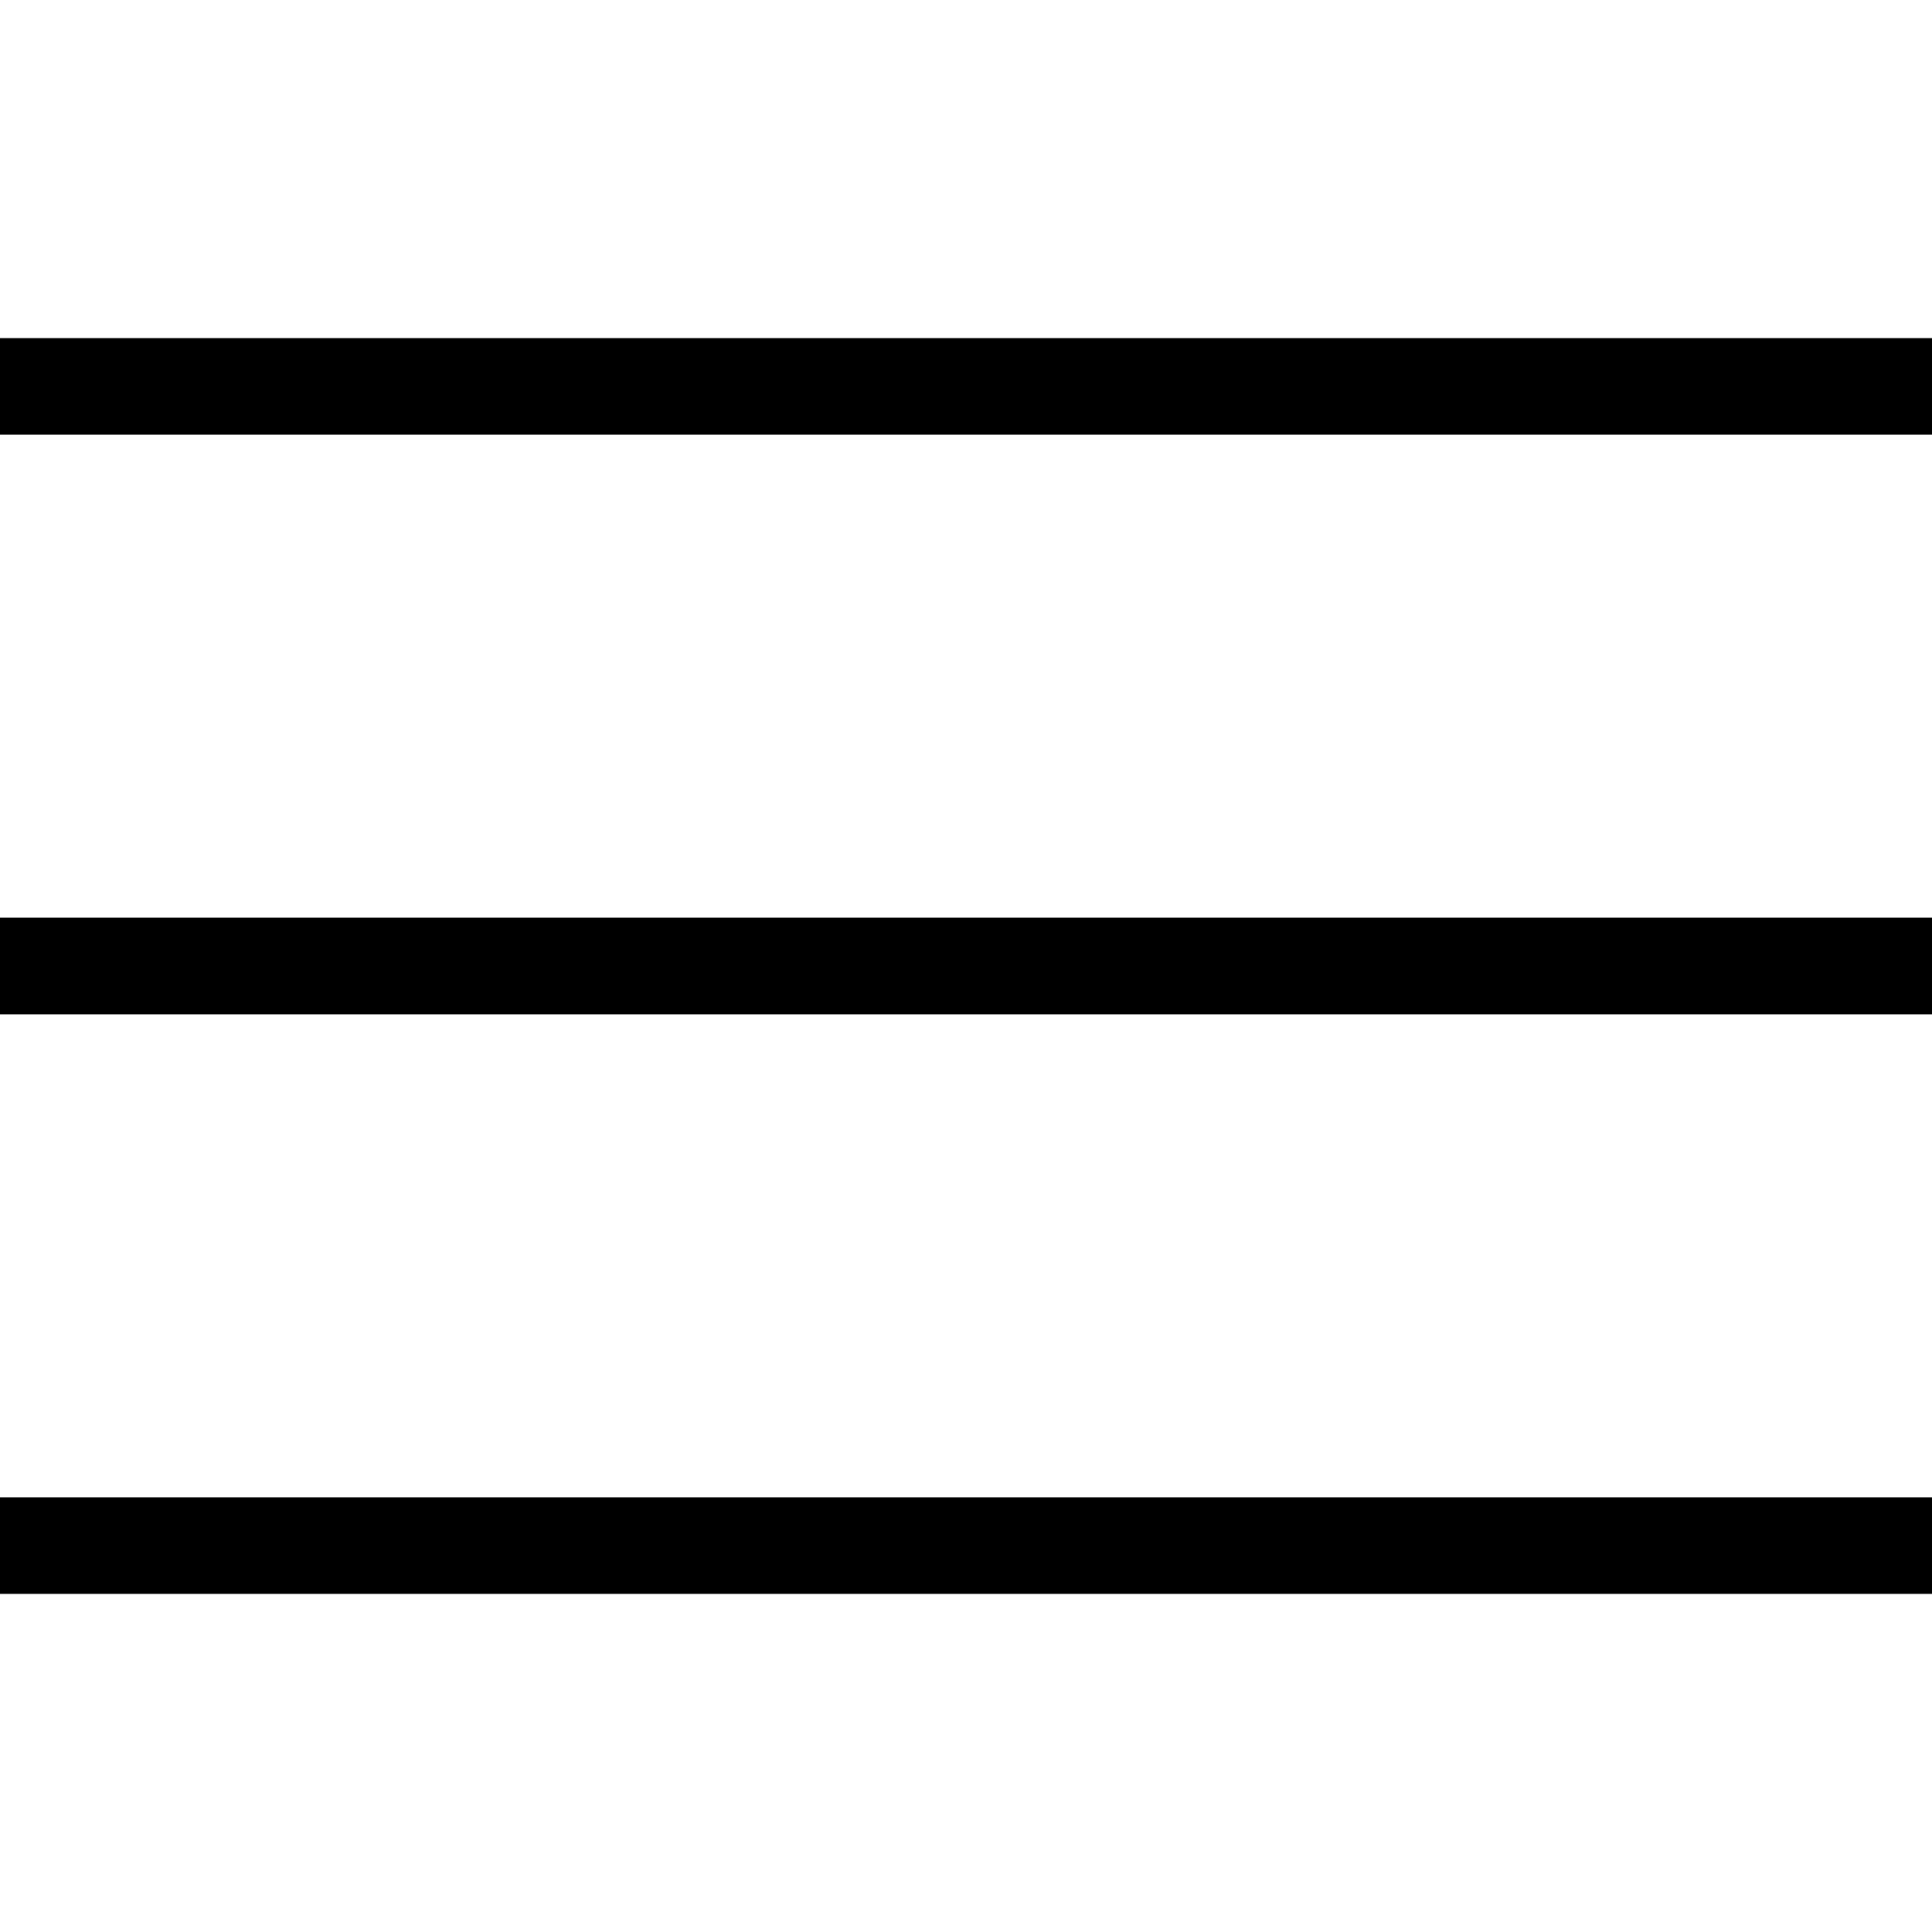
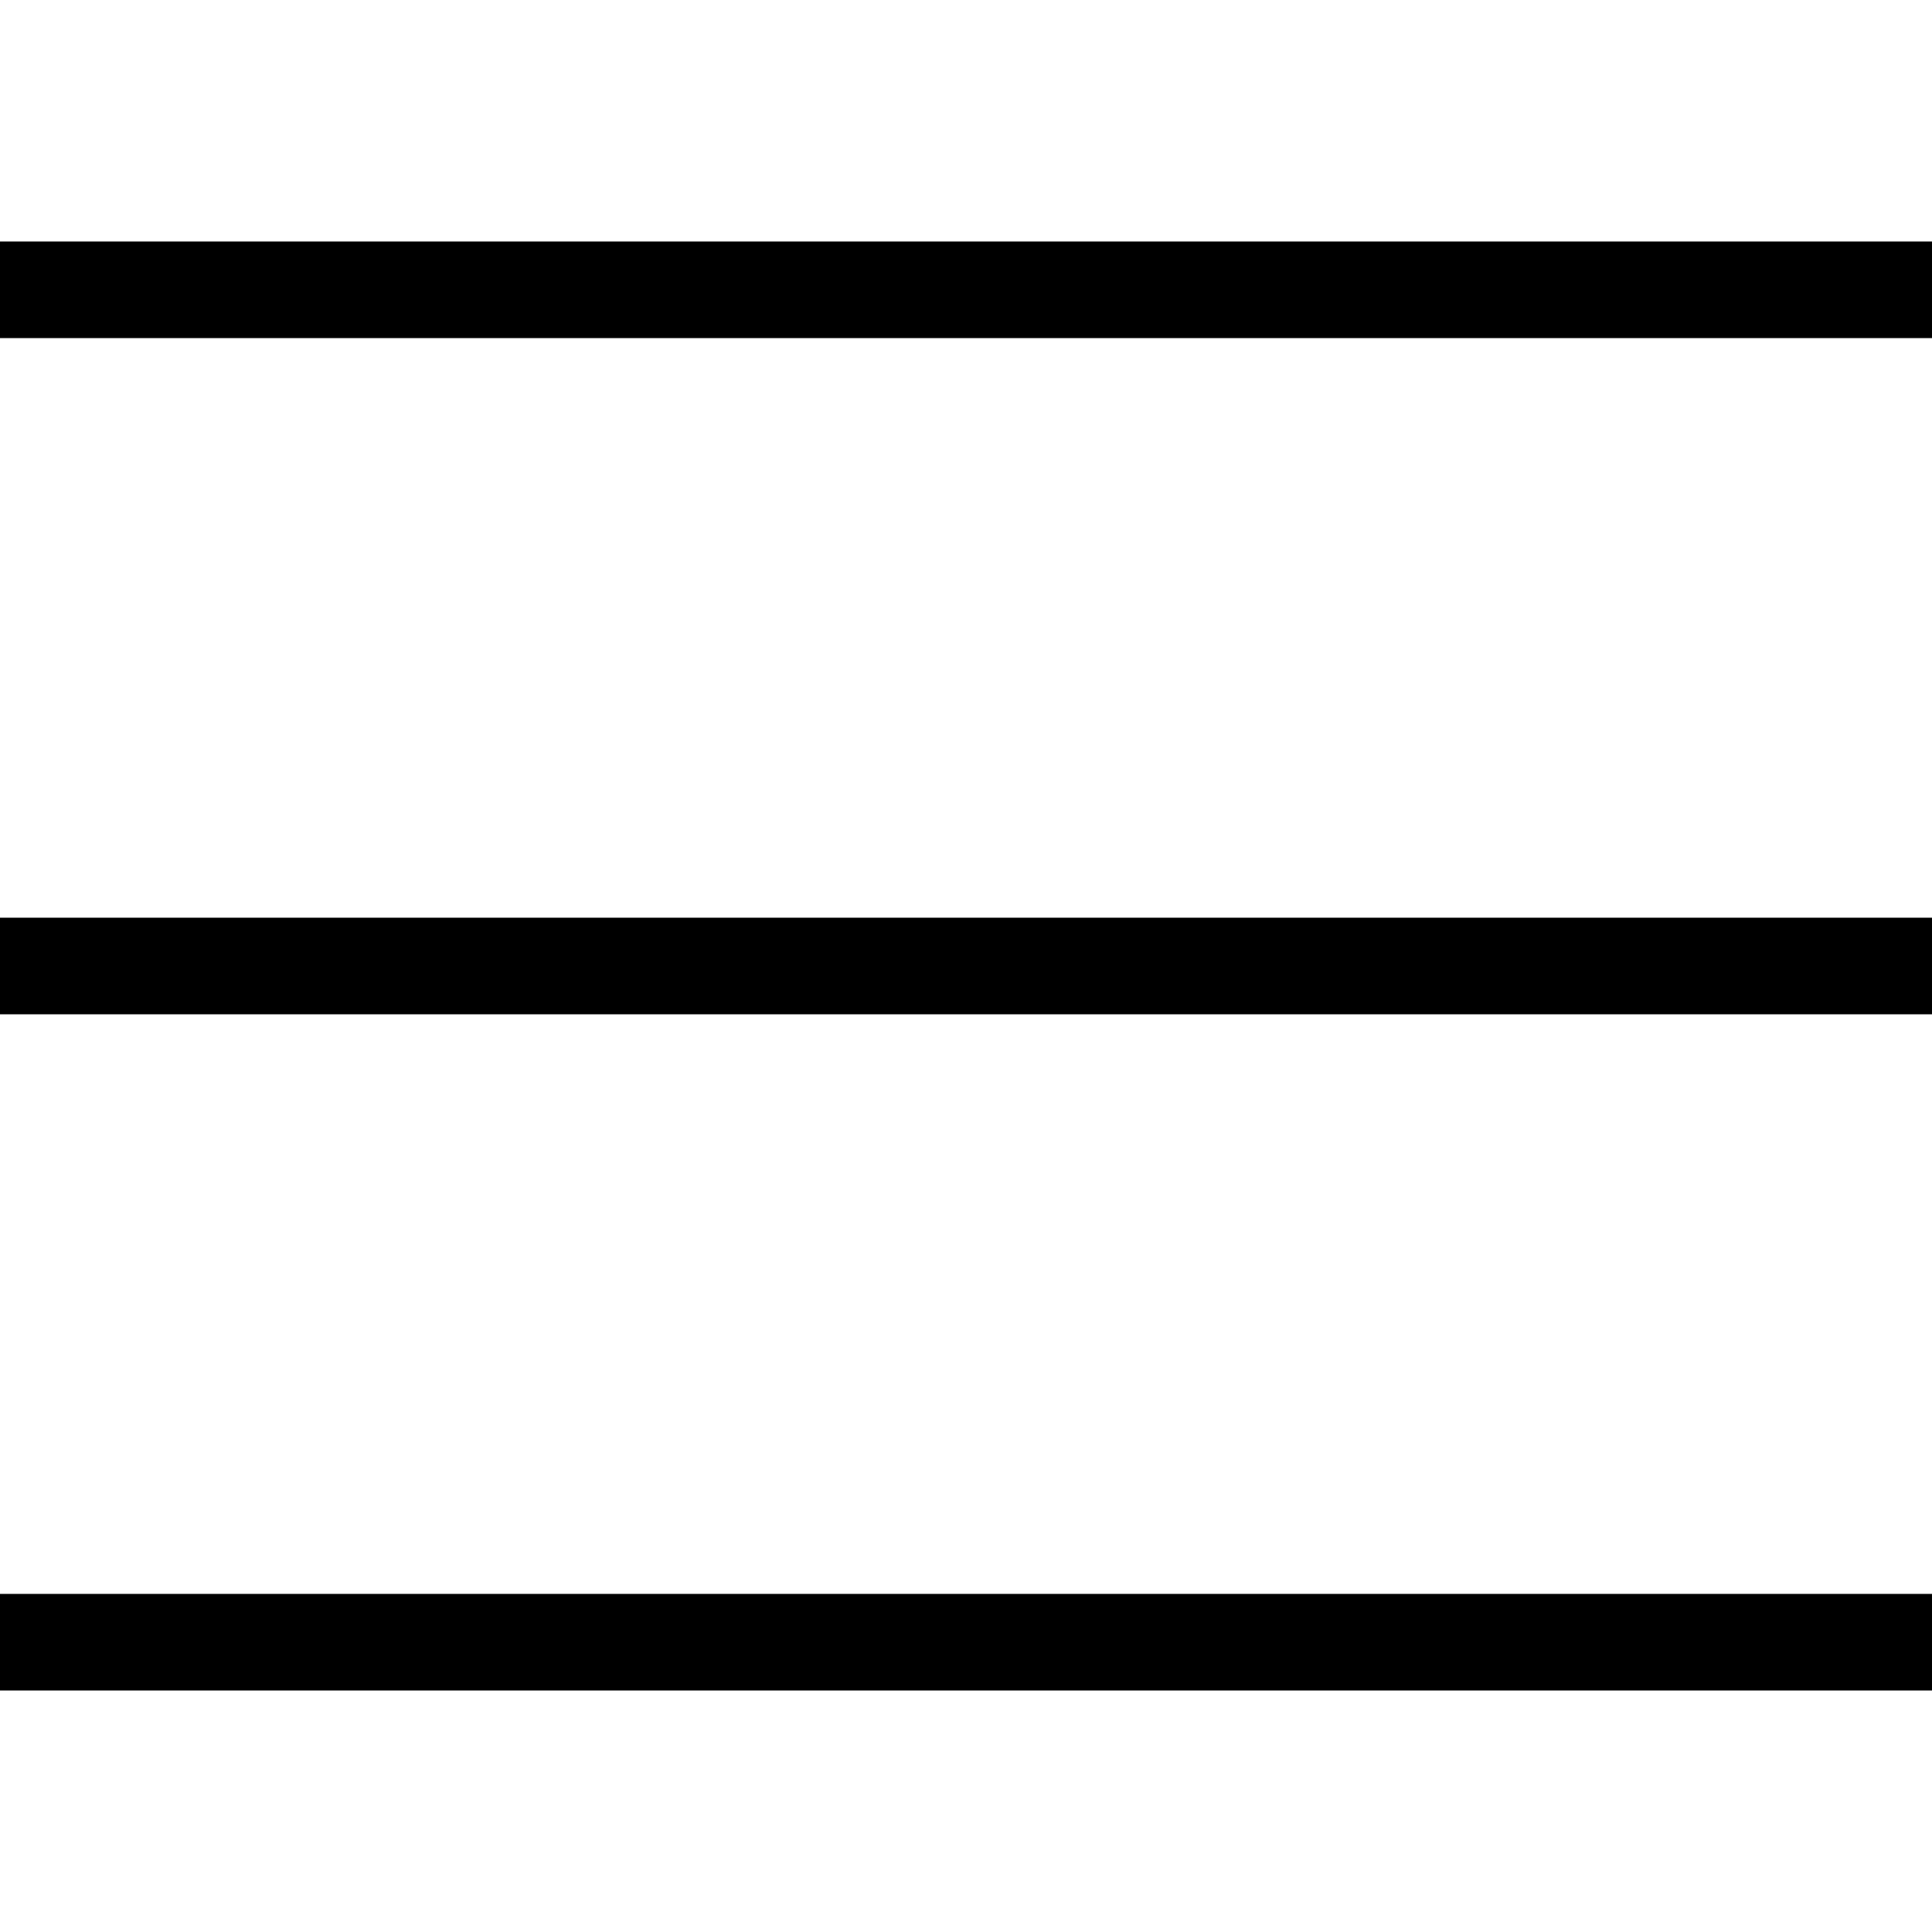
<svg xmlns="http://www.w3.org/2000/svg" width="18" height="18" viewBox="0 0 20 20" fill="none">
-   <path d="M0 10H20" stroke="currentColor" />
-   <path d="M0 4H20" stroke="currentColor" />
-   <path d="M0 16H20" stroke="currentColor" />
+   <path d="M0 10H20" stroke="black" />
+   <path d="M0 3H20" stroke="black" />
+   <path d="M0 17H20" stroke="black" />
</svg>
